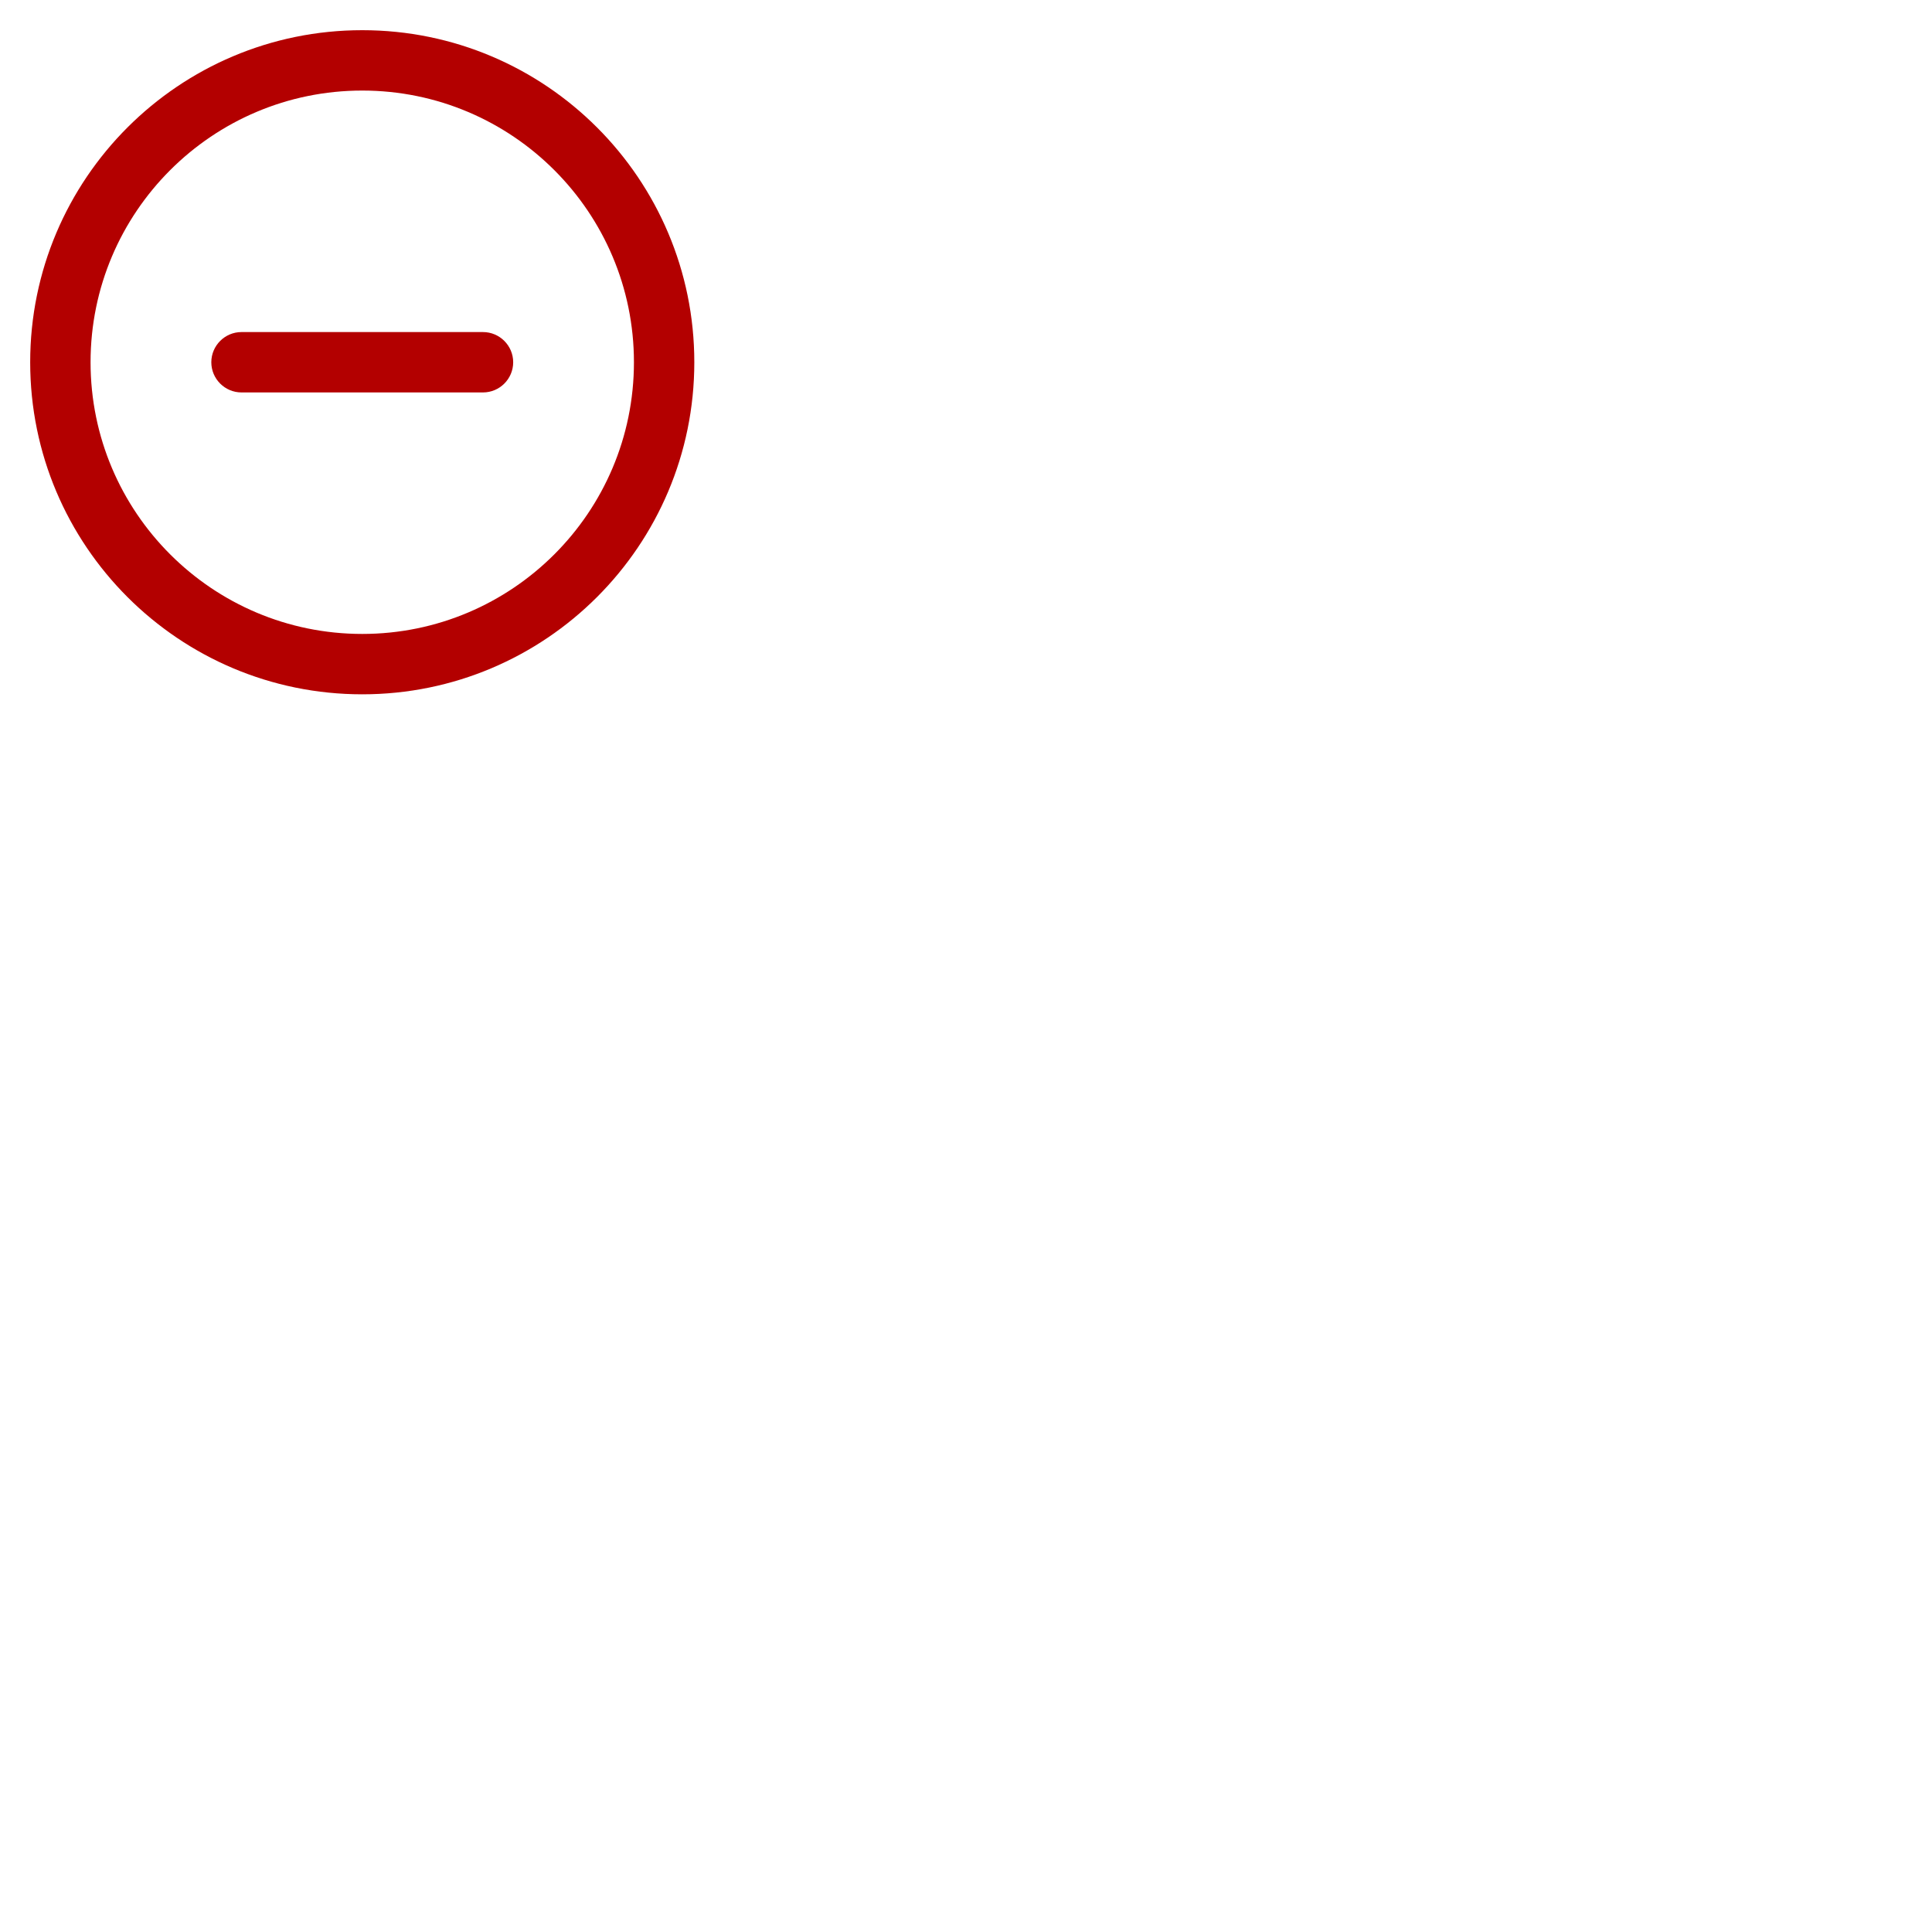
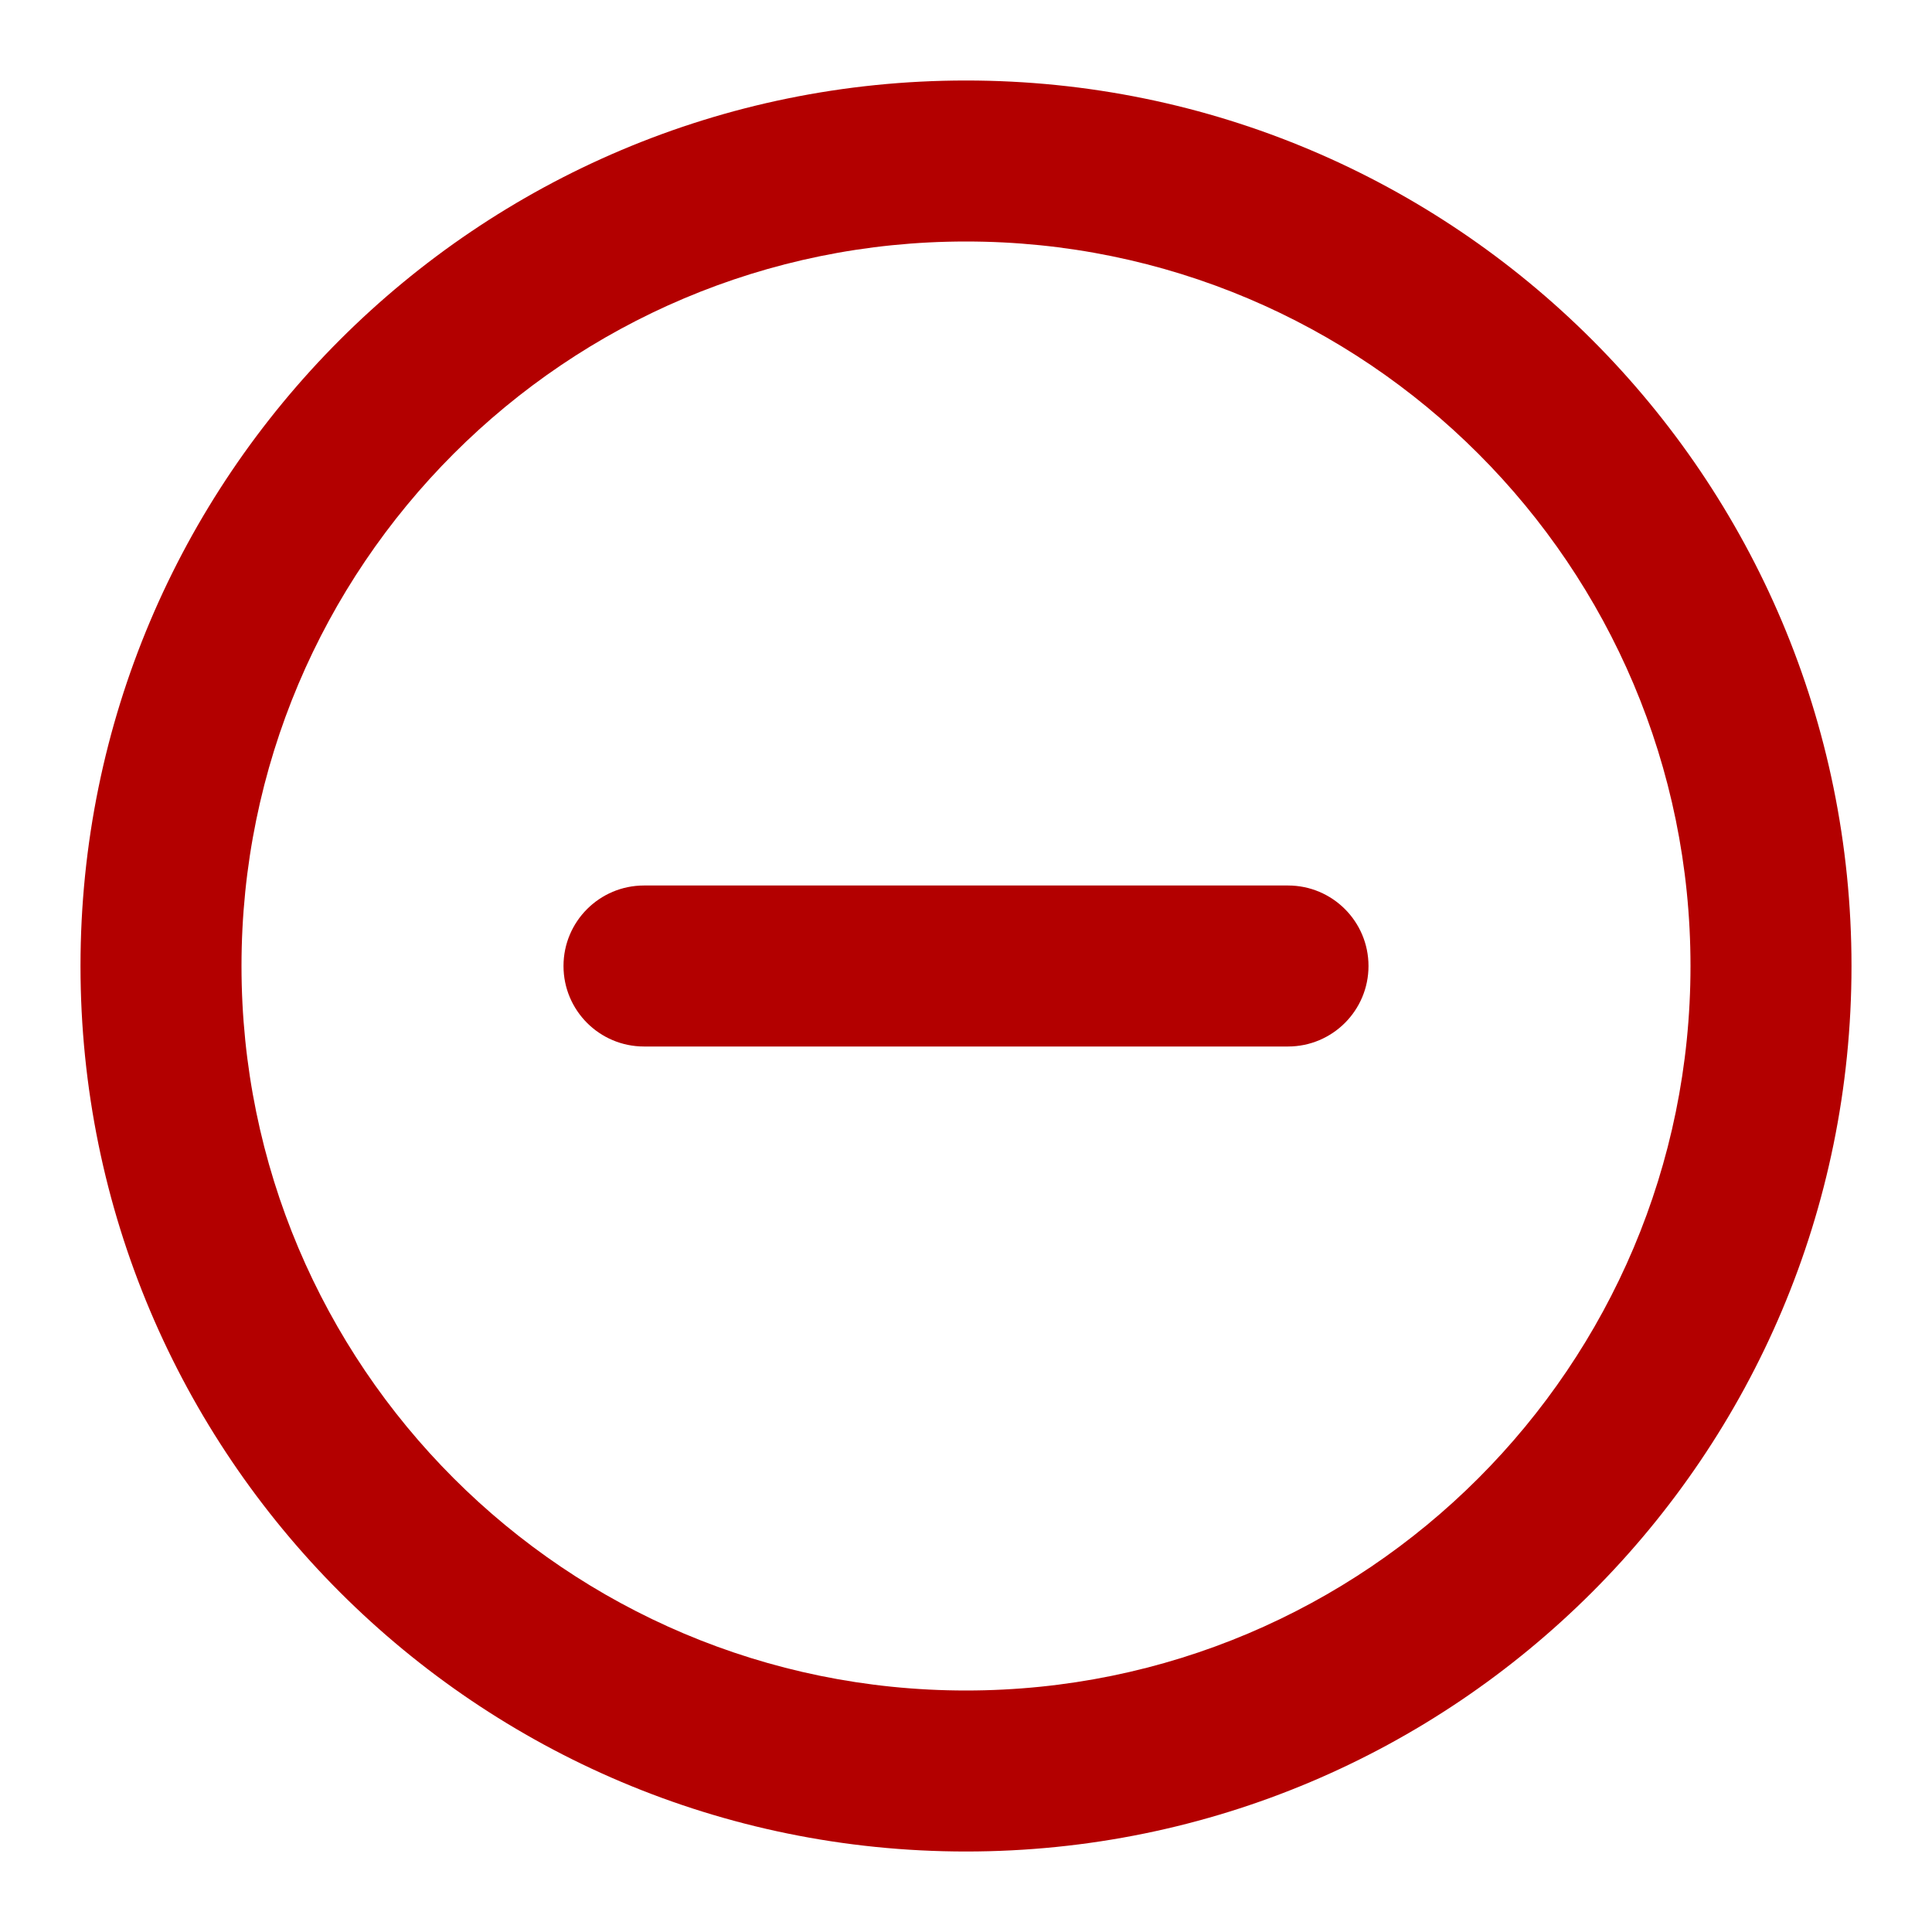
- <svg xmlns="http://www.w3.org/2000/svg" width="64" height="64" viewBox="0 0 64 64">
-   <path fill-rule="nonzero" fill="rgb(70.196%, 0%, 0%)" fill-opacity="1" d="M 8 11 C 7.449 11 7 11.449 7 12 C 7 12.551 7.449 13 8 13 L 16 13 C 16.551 13 17 12.551 17 12 C 17 11.449 16.551 11 16 11 Z M 8 11 " />
-   <path fill-rule="evenodd" fill="rgb(70.196%, 0%, 0%)" fill-opacity="1" d="M 23 12 C 23 18.074 18.074 23 12 23 C 5.926 23 1 18.074 1 12 C 1 5.926 5.926 1 12 1 C 18.074 1 23 5.926 23 12 M 21 12 C 21 16.969 16.969 21 12 21 C 7.031 21 3 16.969 3 12 C 3 7.031 7.031 3 12 3 C 16.969 3 21 7.031 21 12 " />
+ <svg xmlns="http://www.w3.org/2000/svg" aria-hidden="true" role="img" style="color: rgb(179, 0, 0); opacity: 1; transform: rotate(0deg);" width="64" height="64" viewBox="0 0 24 24">
+   <g fill="currentColor">
+     <path d="M8 11a1 1 0 1 0 0 2h8a1 1 0 1 0 0-2z" />
+     <path fill-rule="evenodd" d="M23 12c0 6.075-4.925 11-11 11S1 18.075 1 12S5.925 1 12 1s11 4.925 11 11m-2 0a9 9 0 1 1-18 0a9 9 0 0 1 18 0" clip-rule="evenodd" />
+   </g>
</svg>
